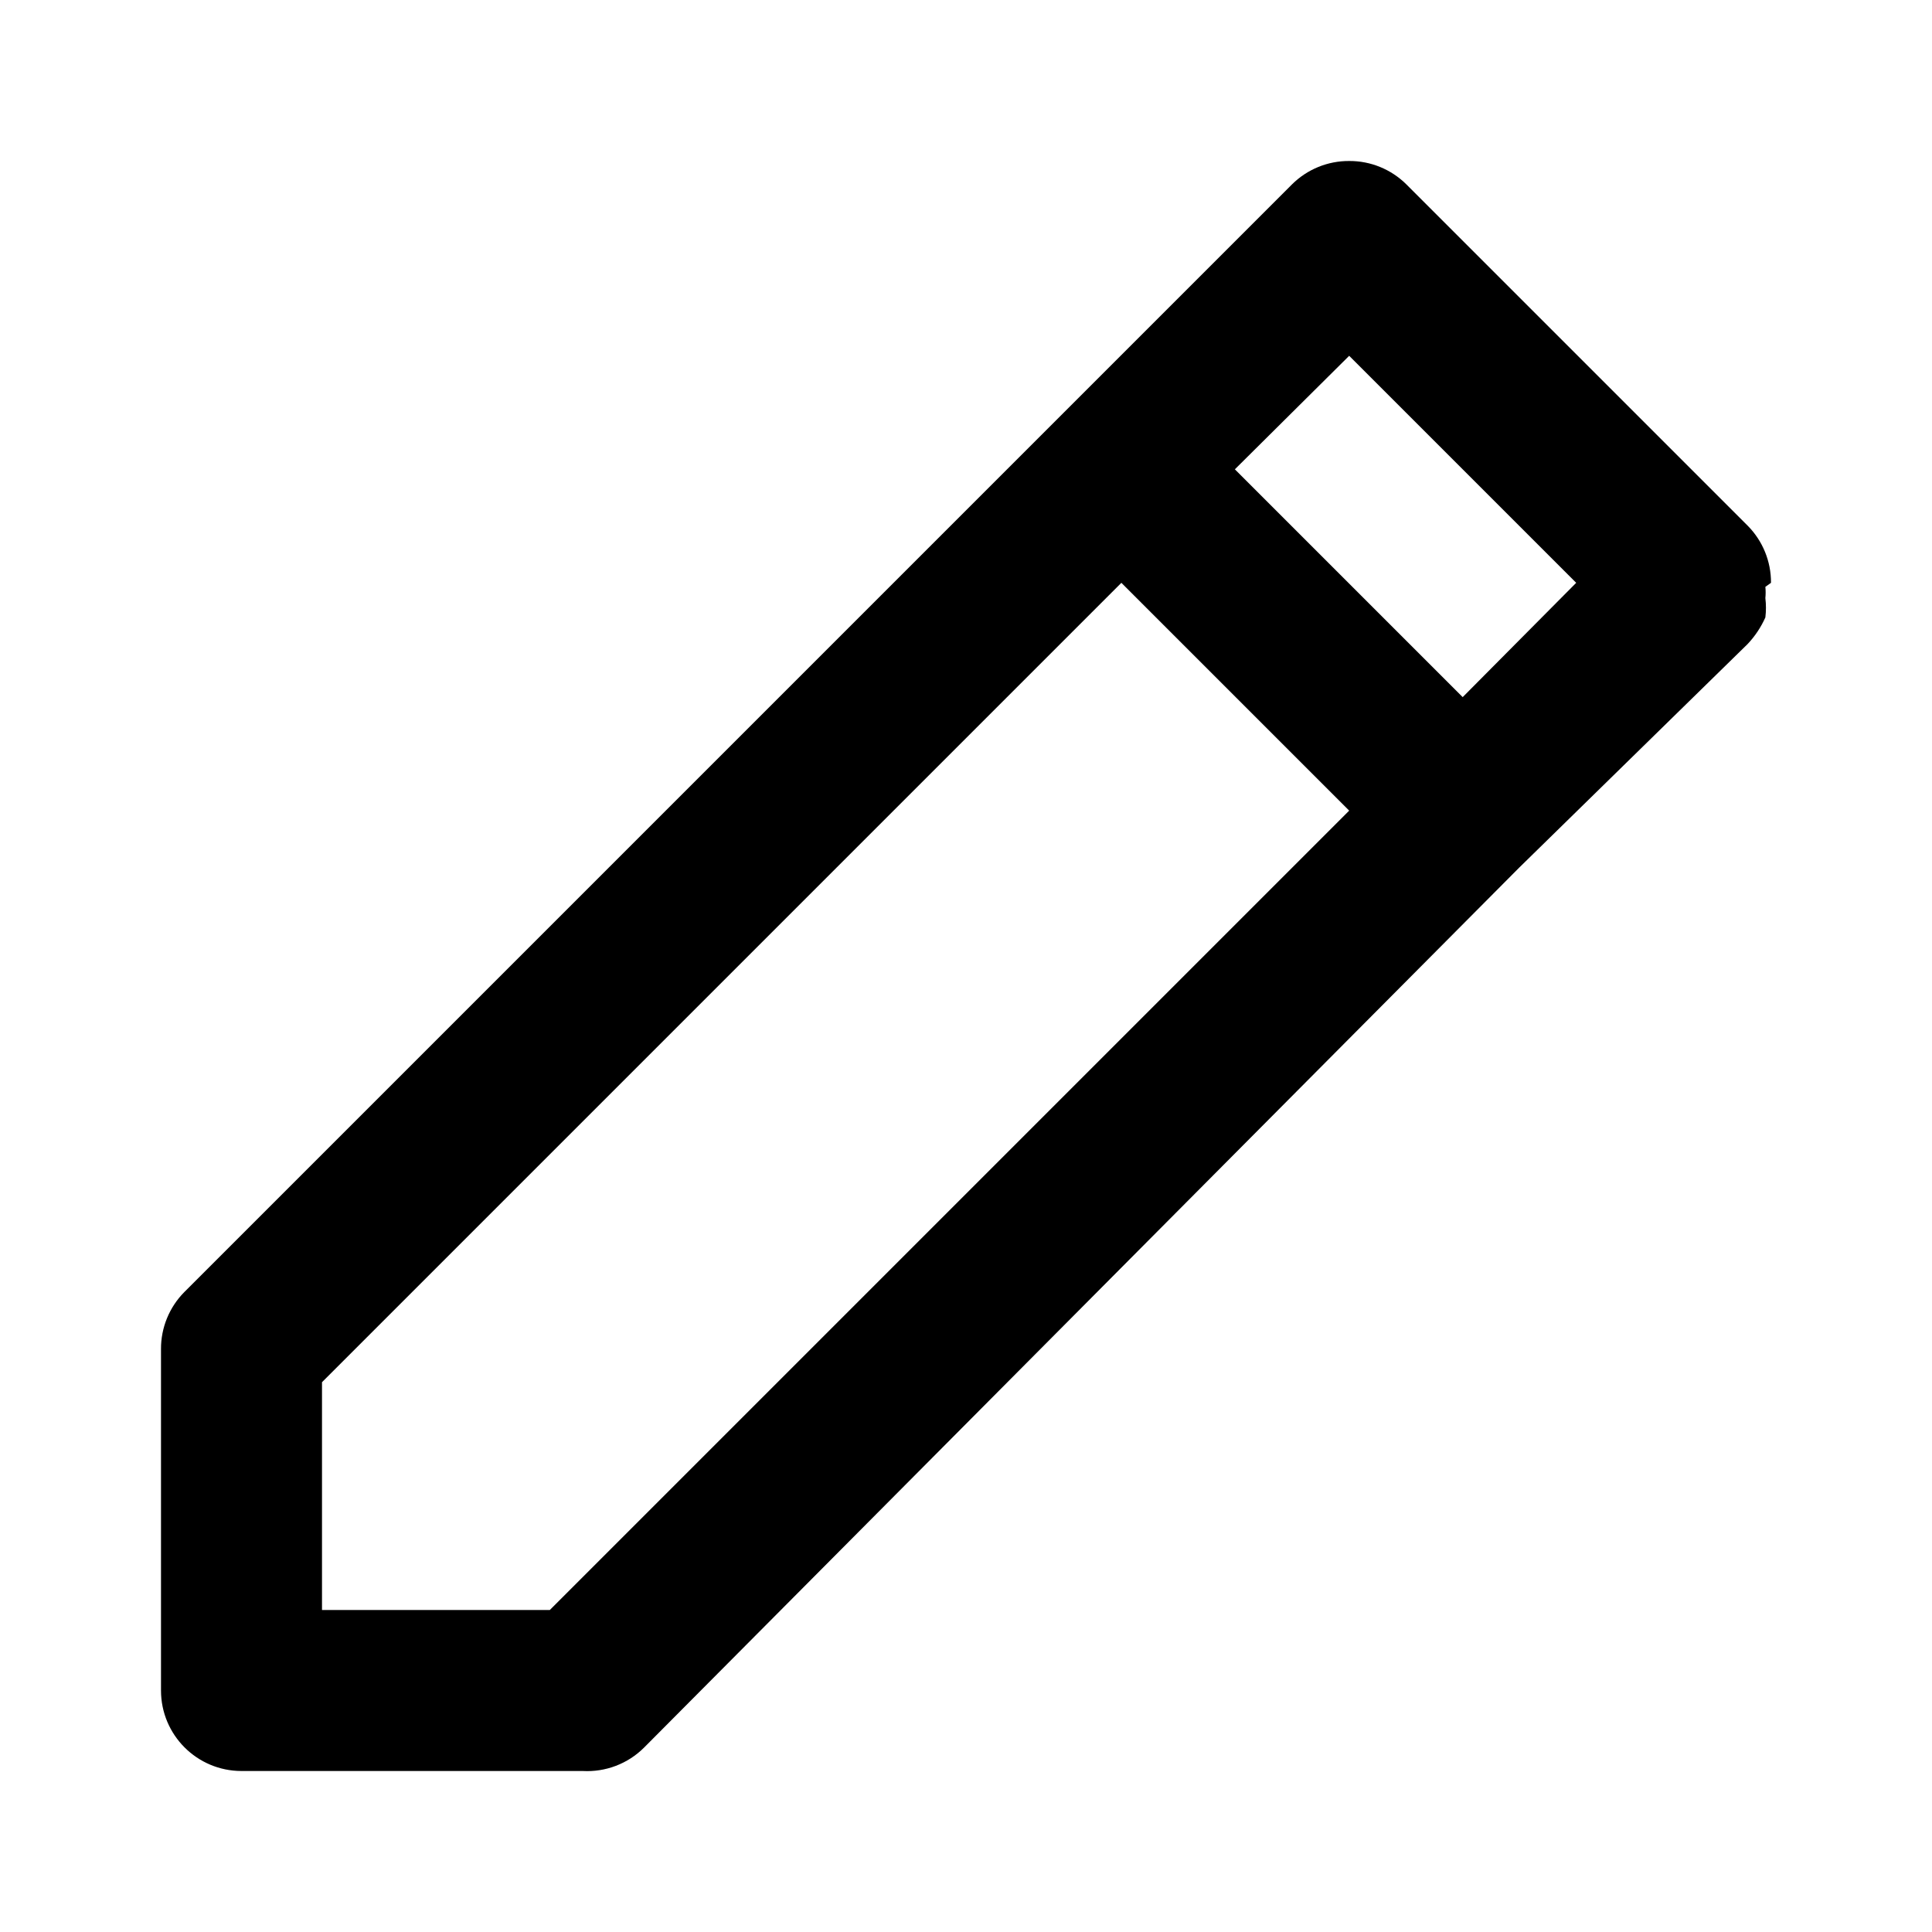
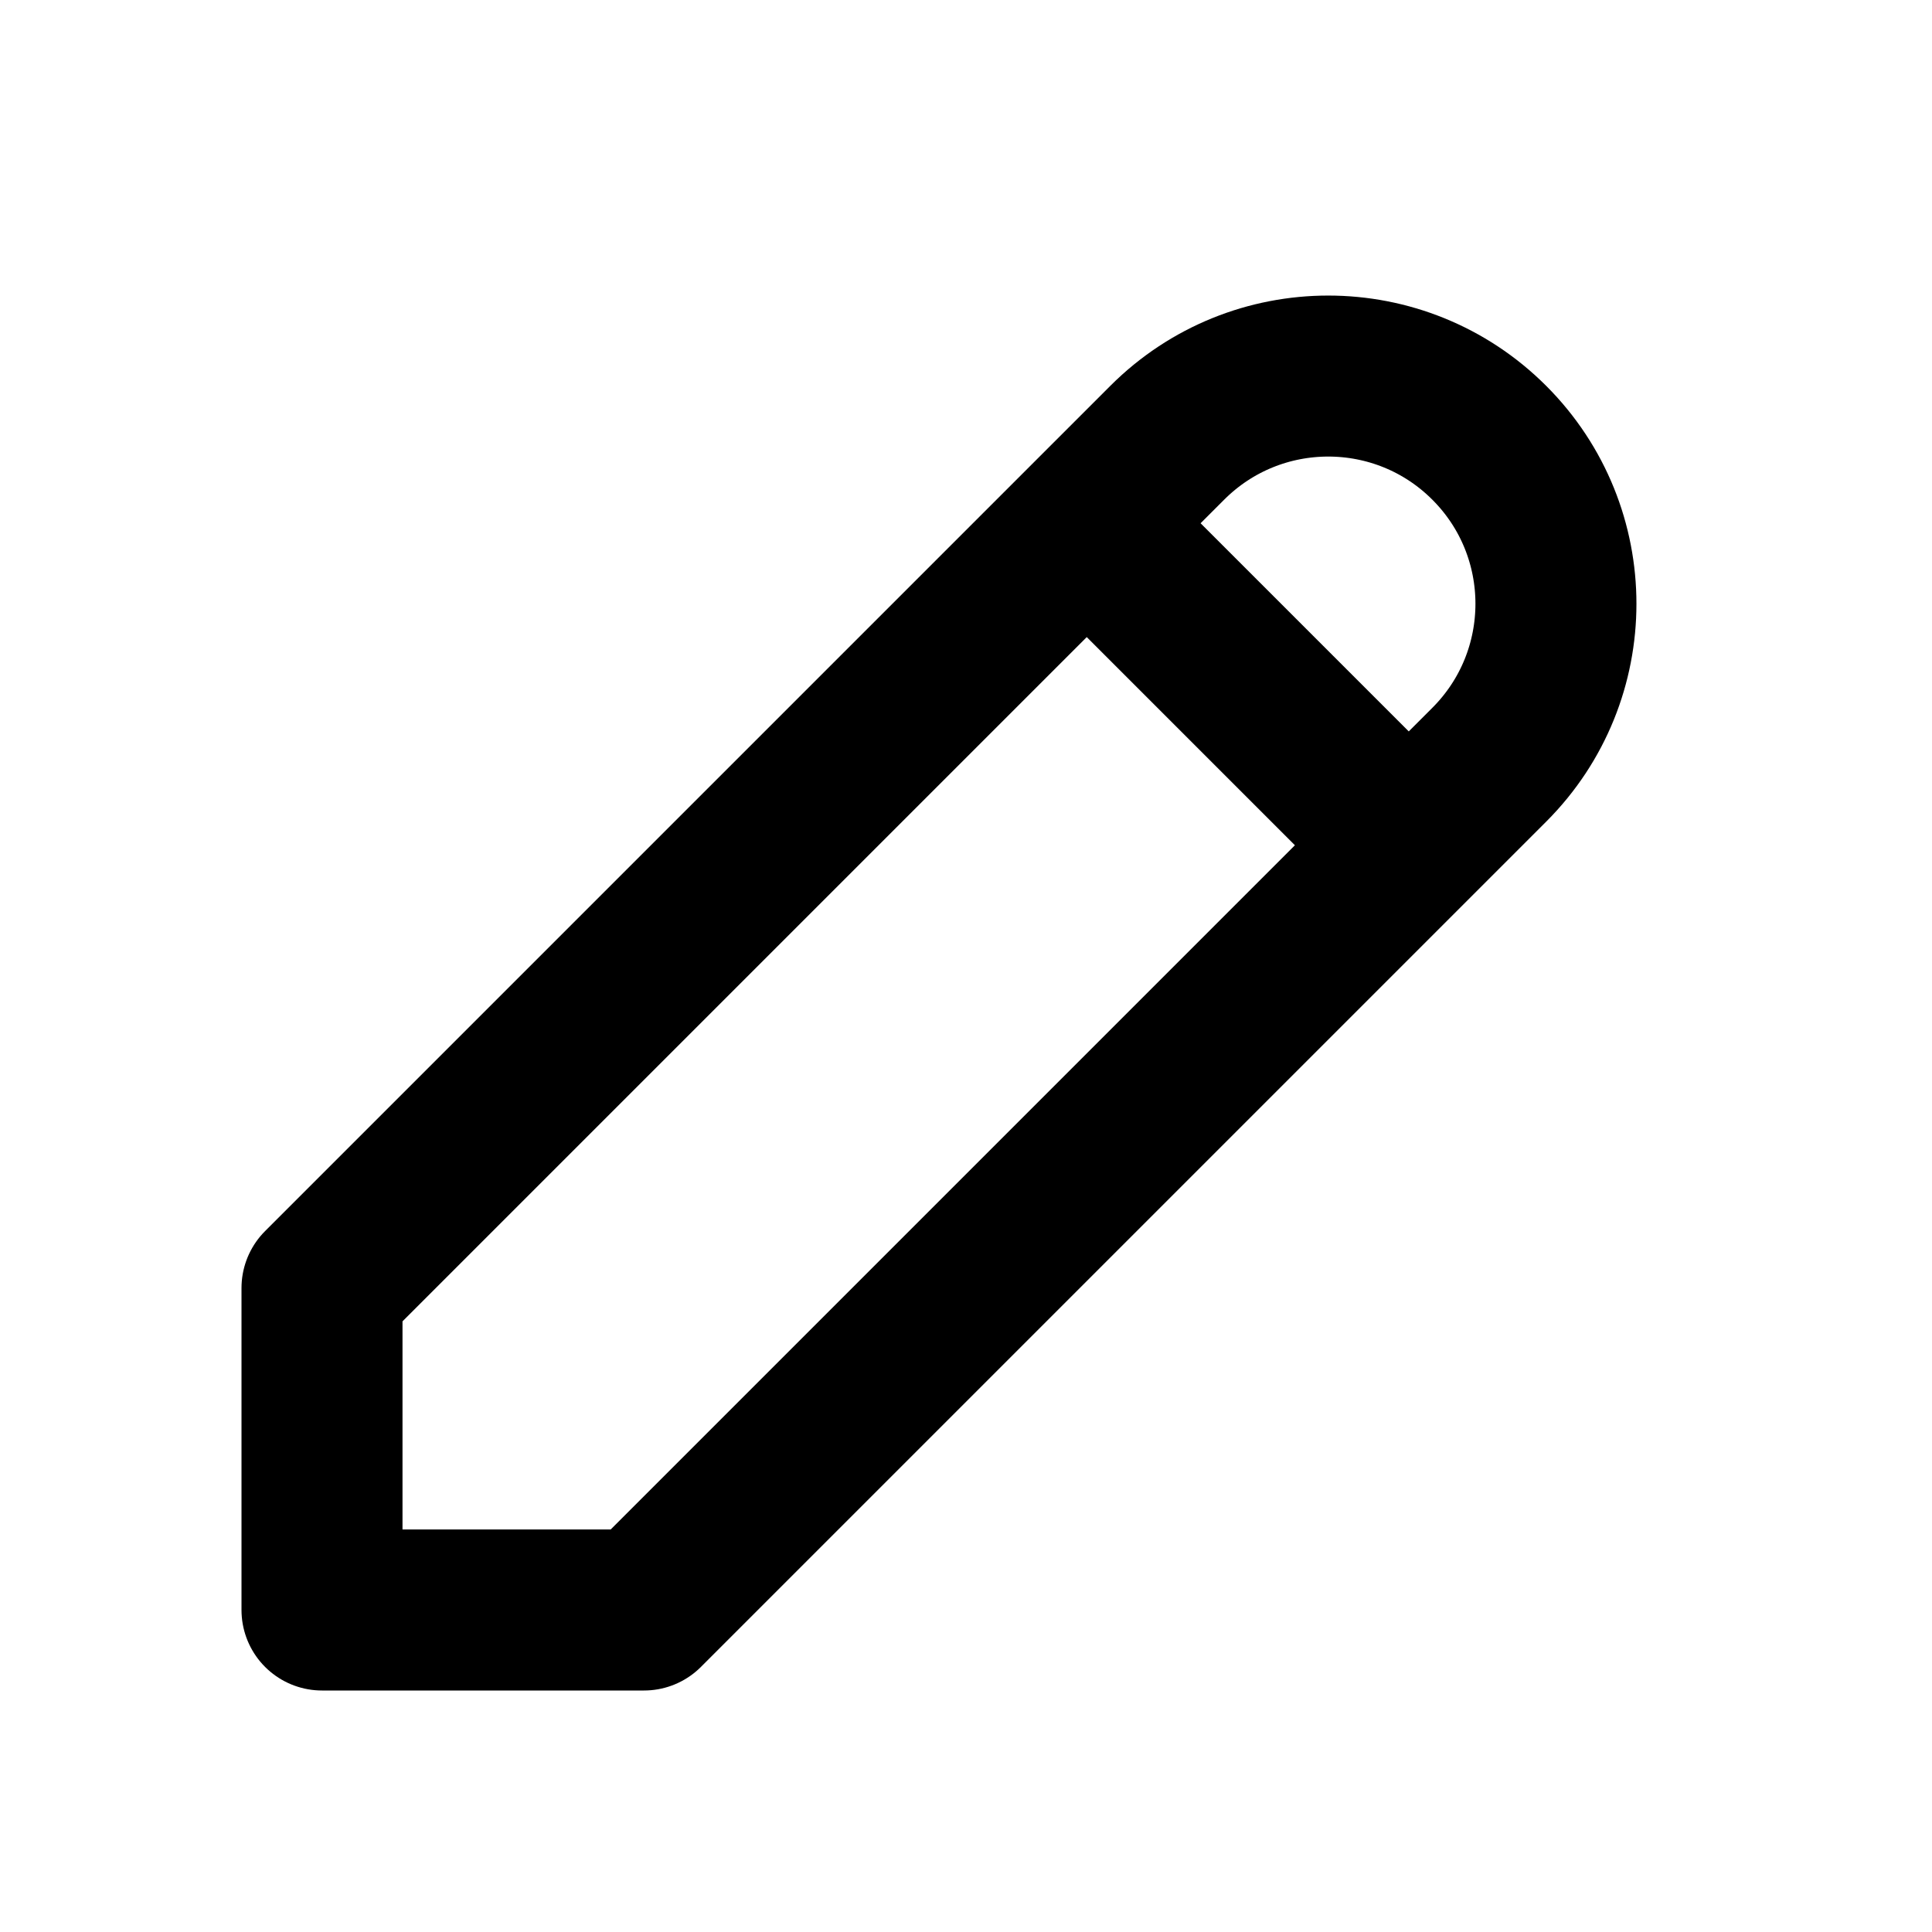
- <svg xmlns="http://www.w3.org/2000/svg" width="24" height="24" viewBox="0 0 24 24">
-   <path d="M22 7.24a1 1 0 0 0-.29-.71l-4.24-4.24a1 1 0 0 0-.71-.29 1 1 0 0 0-.71.29l-2.83 2.83L2.29 16.05a1 1 0 0 0-.29.71V21a1 1 0 0 0 1 1h4.24a1 1 0 0 0 .76-.29l10.87-10.93L21.71 8a1.19 1.19 0 0 0 .22-.33 1 1 0 0 0 0-.24.7.7 0 0 0 0-.14ZM6.83 20H4v-2.83l9.93-9.93 2.83 2.83ZM18.17 8.66l-2.83-2.83 1.42-1.41 2.82 2.82Z" />
+ <svg xmlns="http://www.w3.org/2000/svg" width="24" height="24" viewBox="0 0 24 24" stroke-width="2" fill="none" stroke-linecap="round" stroke-linejoin="round">
+   <path stroke="#000" d="M4 20h4L18.5 9.5a2.828 2.828 0 1 0-4-4L4 16v4m9.5-13.5 4 4" />
</svg>
